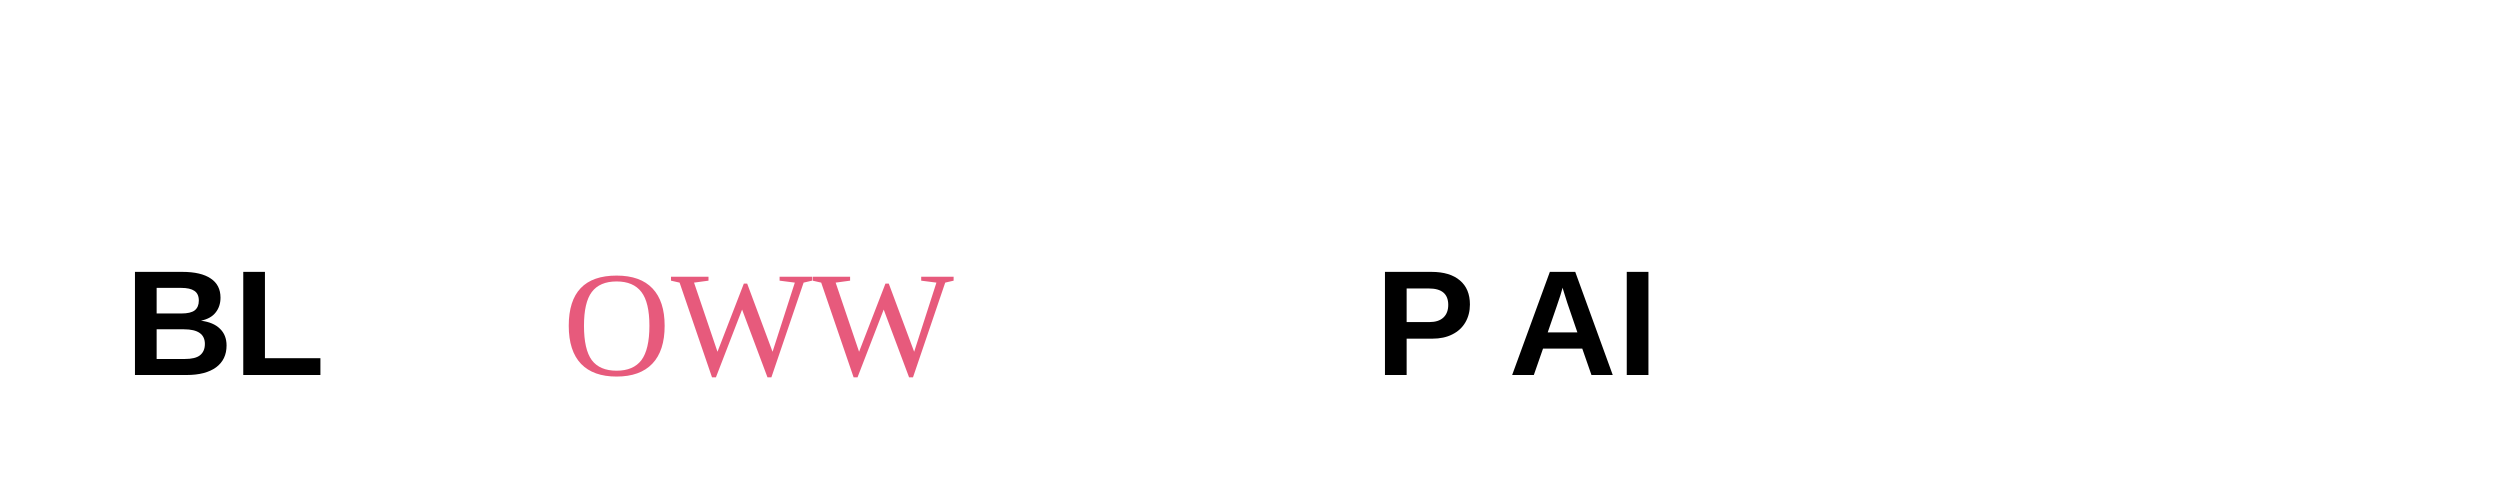
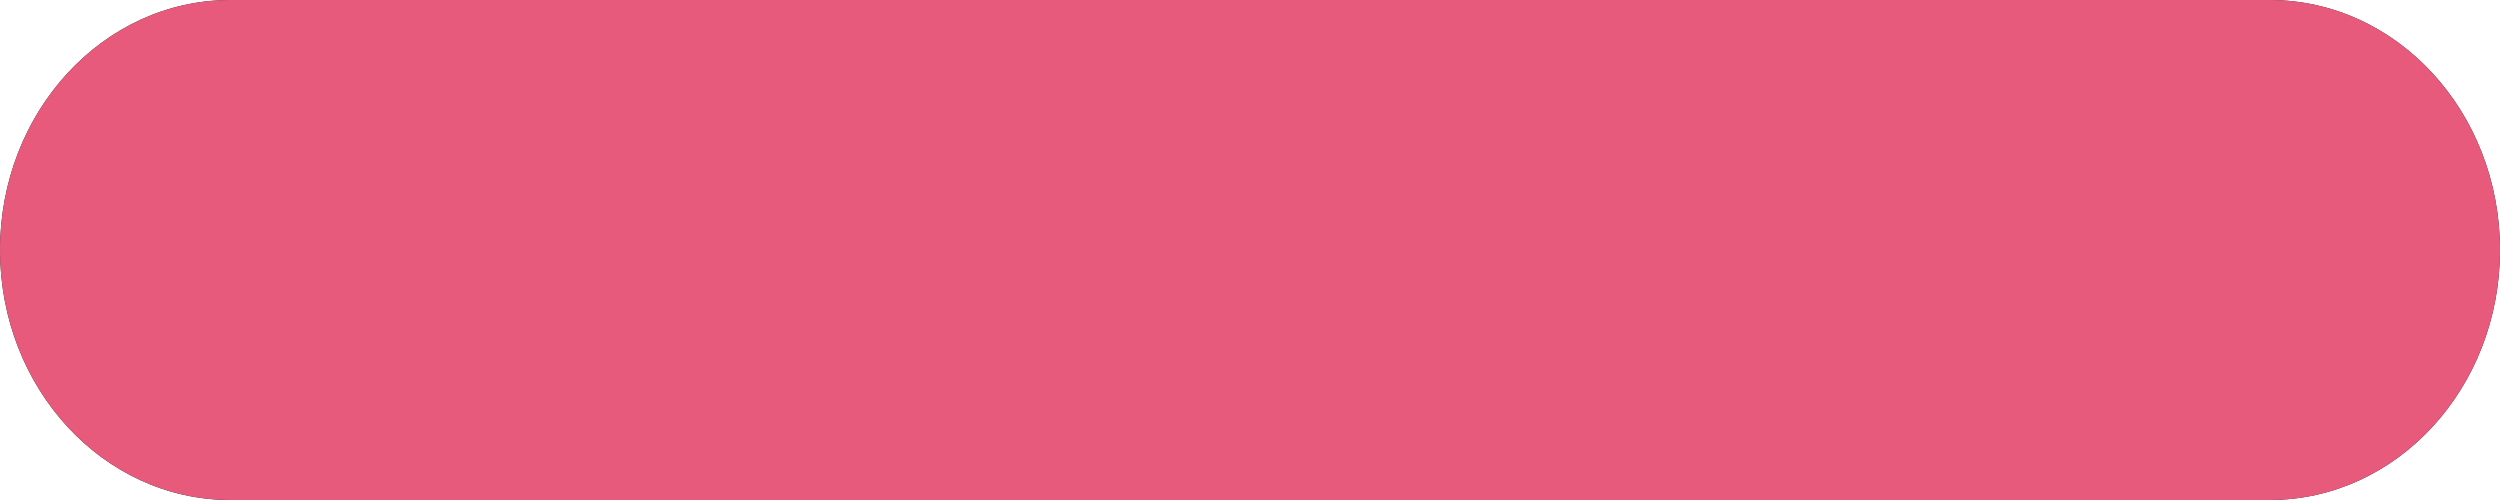
- <svg xmlns="http://www.w3.org/2000/svg" width="200" height="40">
-   <defs>
-     <style>
-       .text { fill: #000000; font-family: Arial, sans-serif; font-weight: bold; }
-       .accent { fill: #E75A7C; }
-     </style>
-   </defs>
-   <text x="10" y="30" class="text">BL</text>
-   <text x="45" y="30" class="accent">OWW</text>
-   <text x="110" y="30" class="text">P AI</text>
+ <svg xmlns="http://www.w3.org/2000/svg" width="200" height="40" viewBox="0 0 800 160">
+   <path d="M73.728 0h652.544c40.719 0 73.728 35.817 73.728 80v0c0 44.183-33.009 80-73.728 80H73.728C33.009 160 0 124.183 0 80v0C0 35.817 33.009 0 73.728 0z" fill="#1a1a1a" />
+   <path d="M73.728 0h652.544c40.719 0 73.728 35.817 73.728 80v0c0 44.183-33.009 80-73.728 80H73.728C33.009 160 0 124.183 0 80v0C0 35.817 33.009 0 73.728 0z" fill="#E75A7C" />
</svg>
